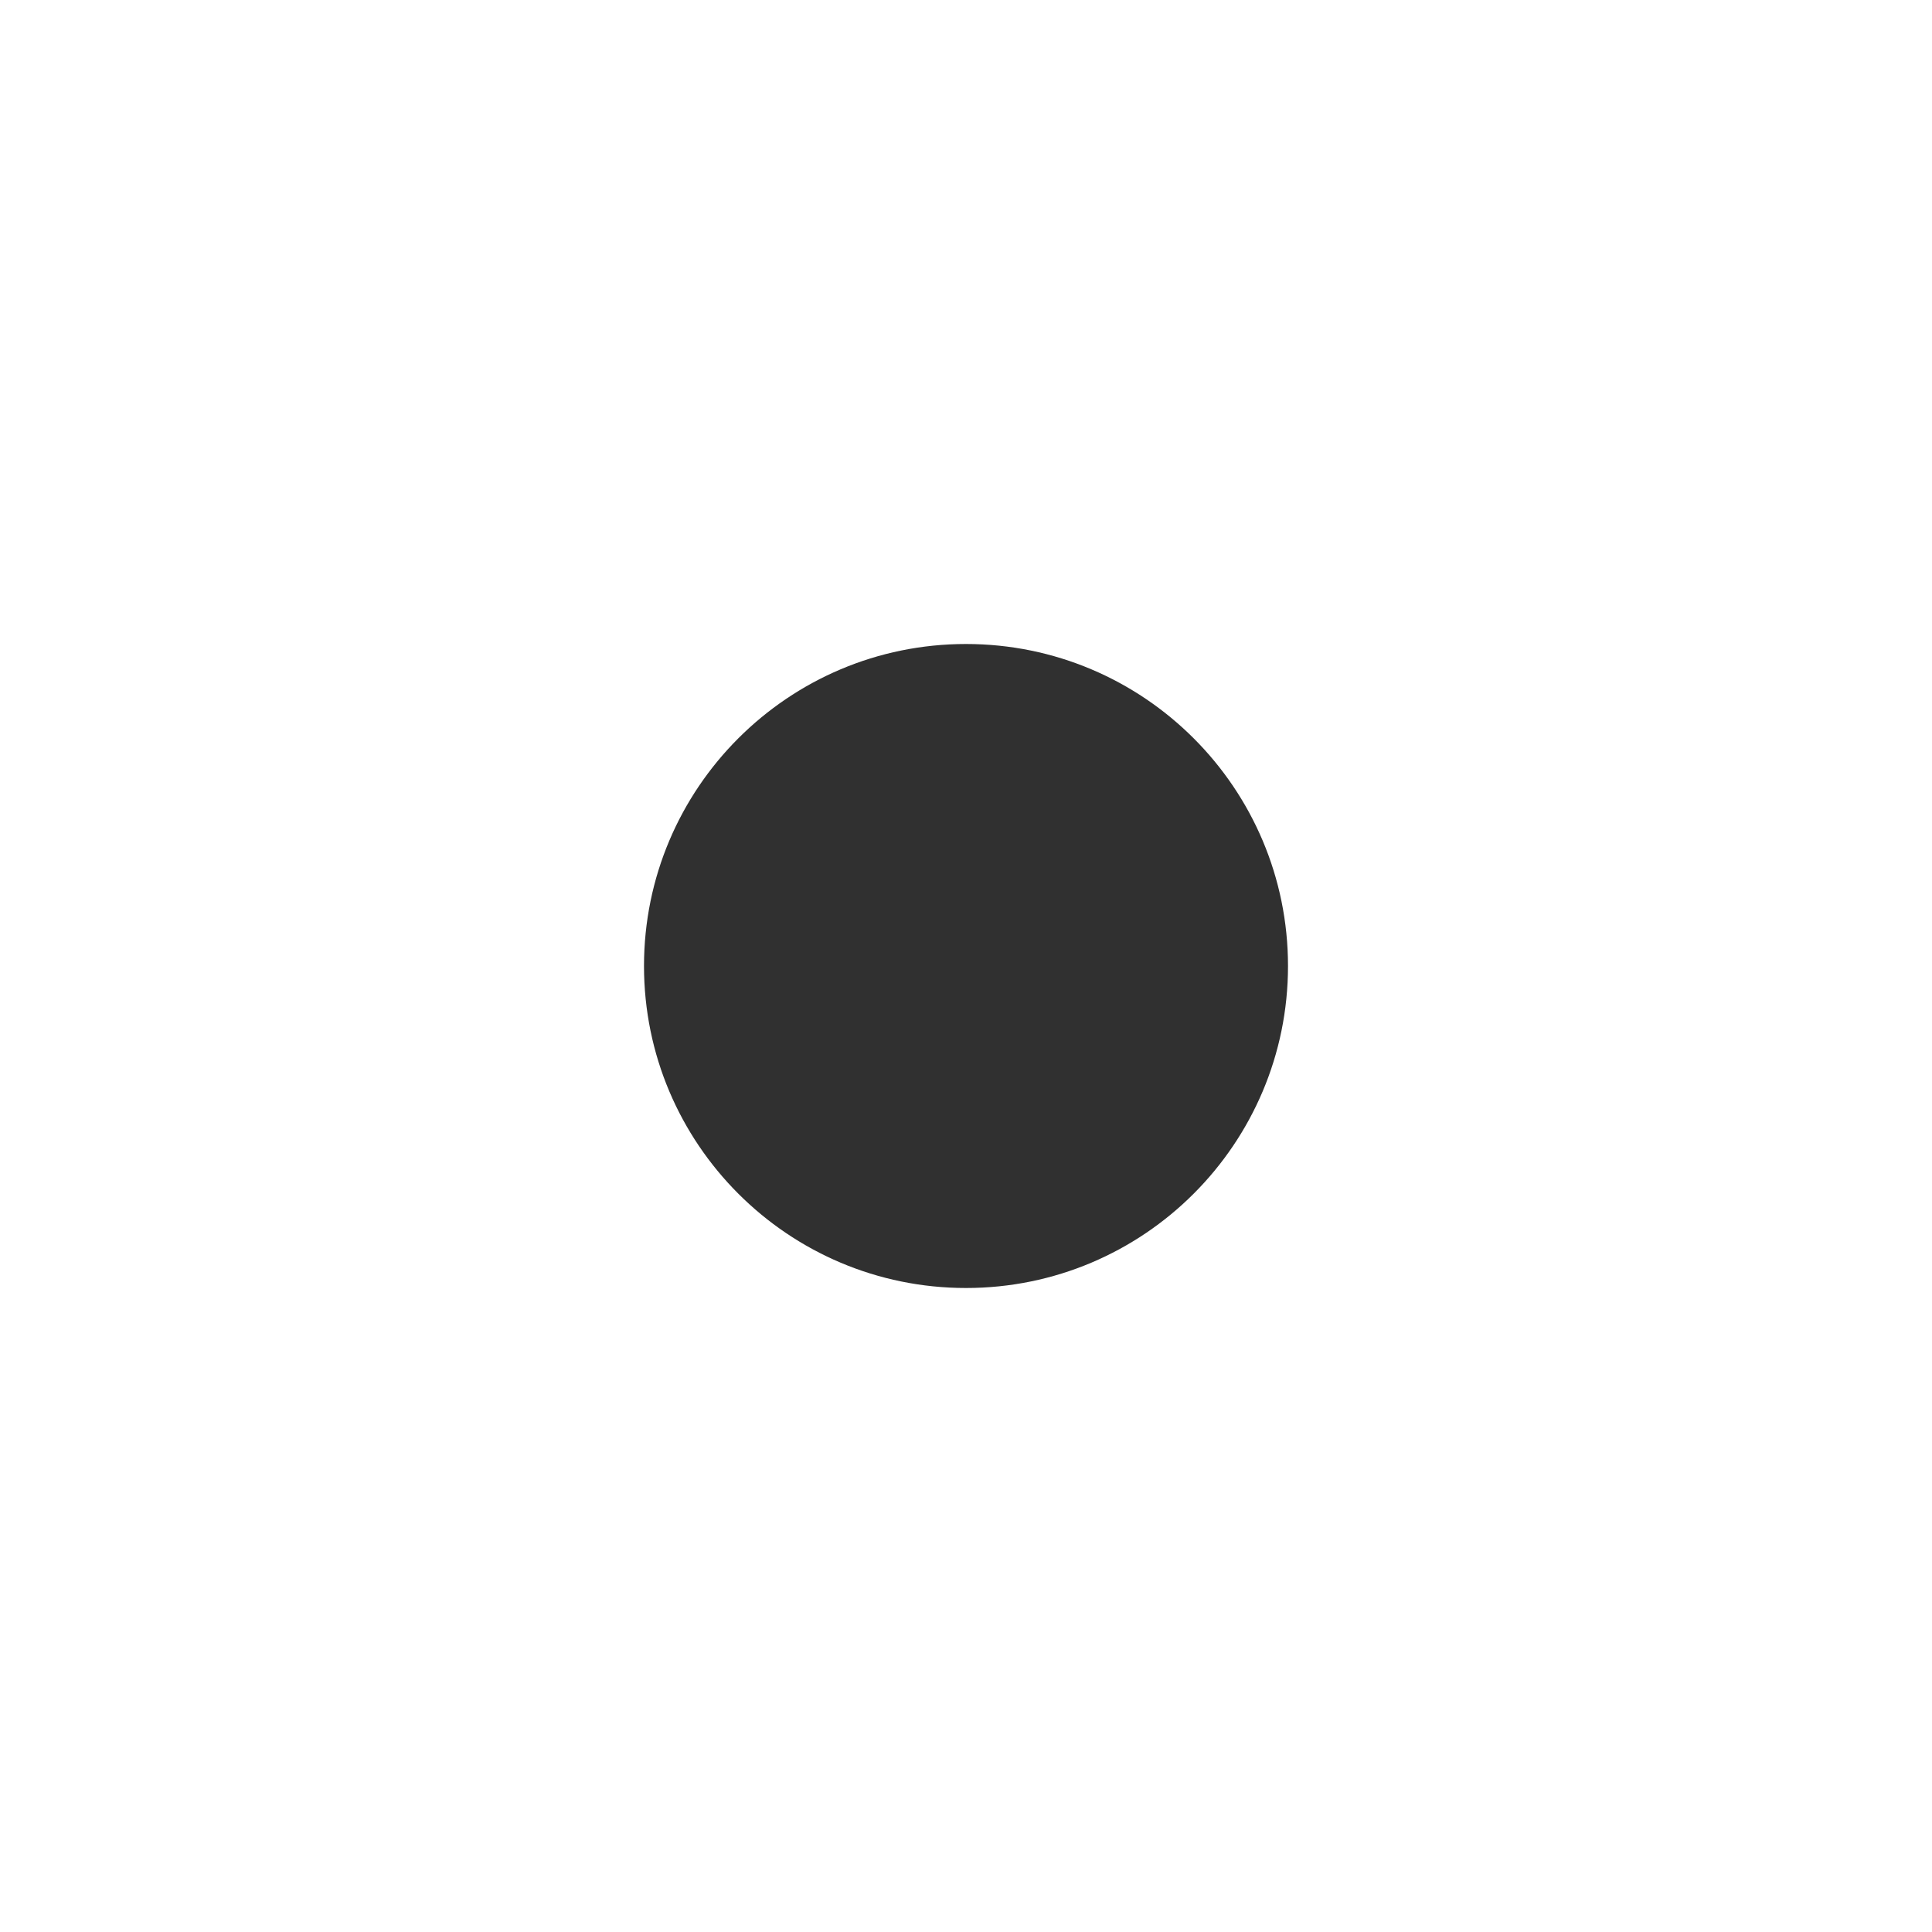
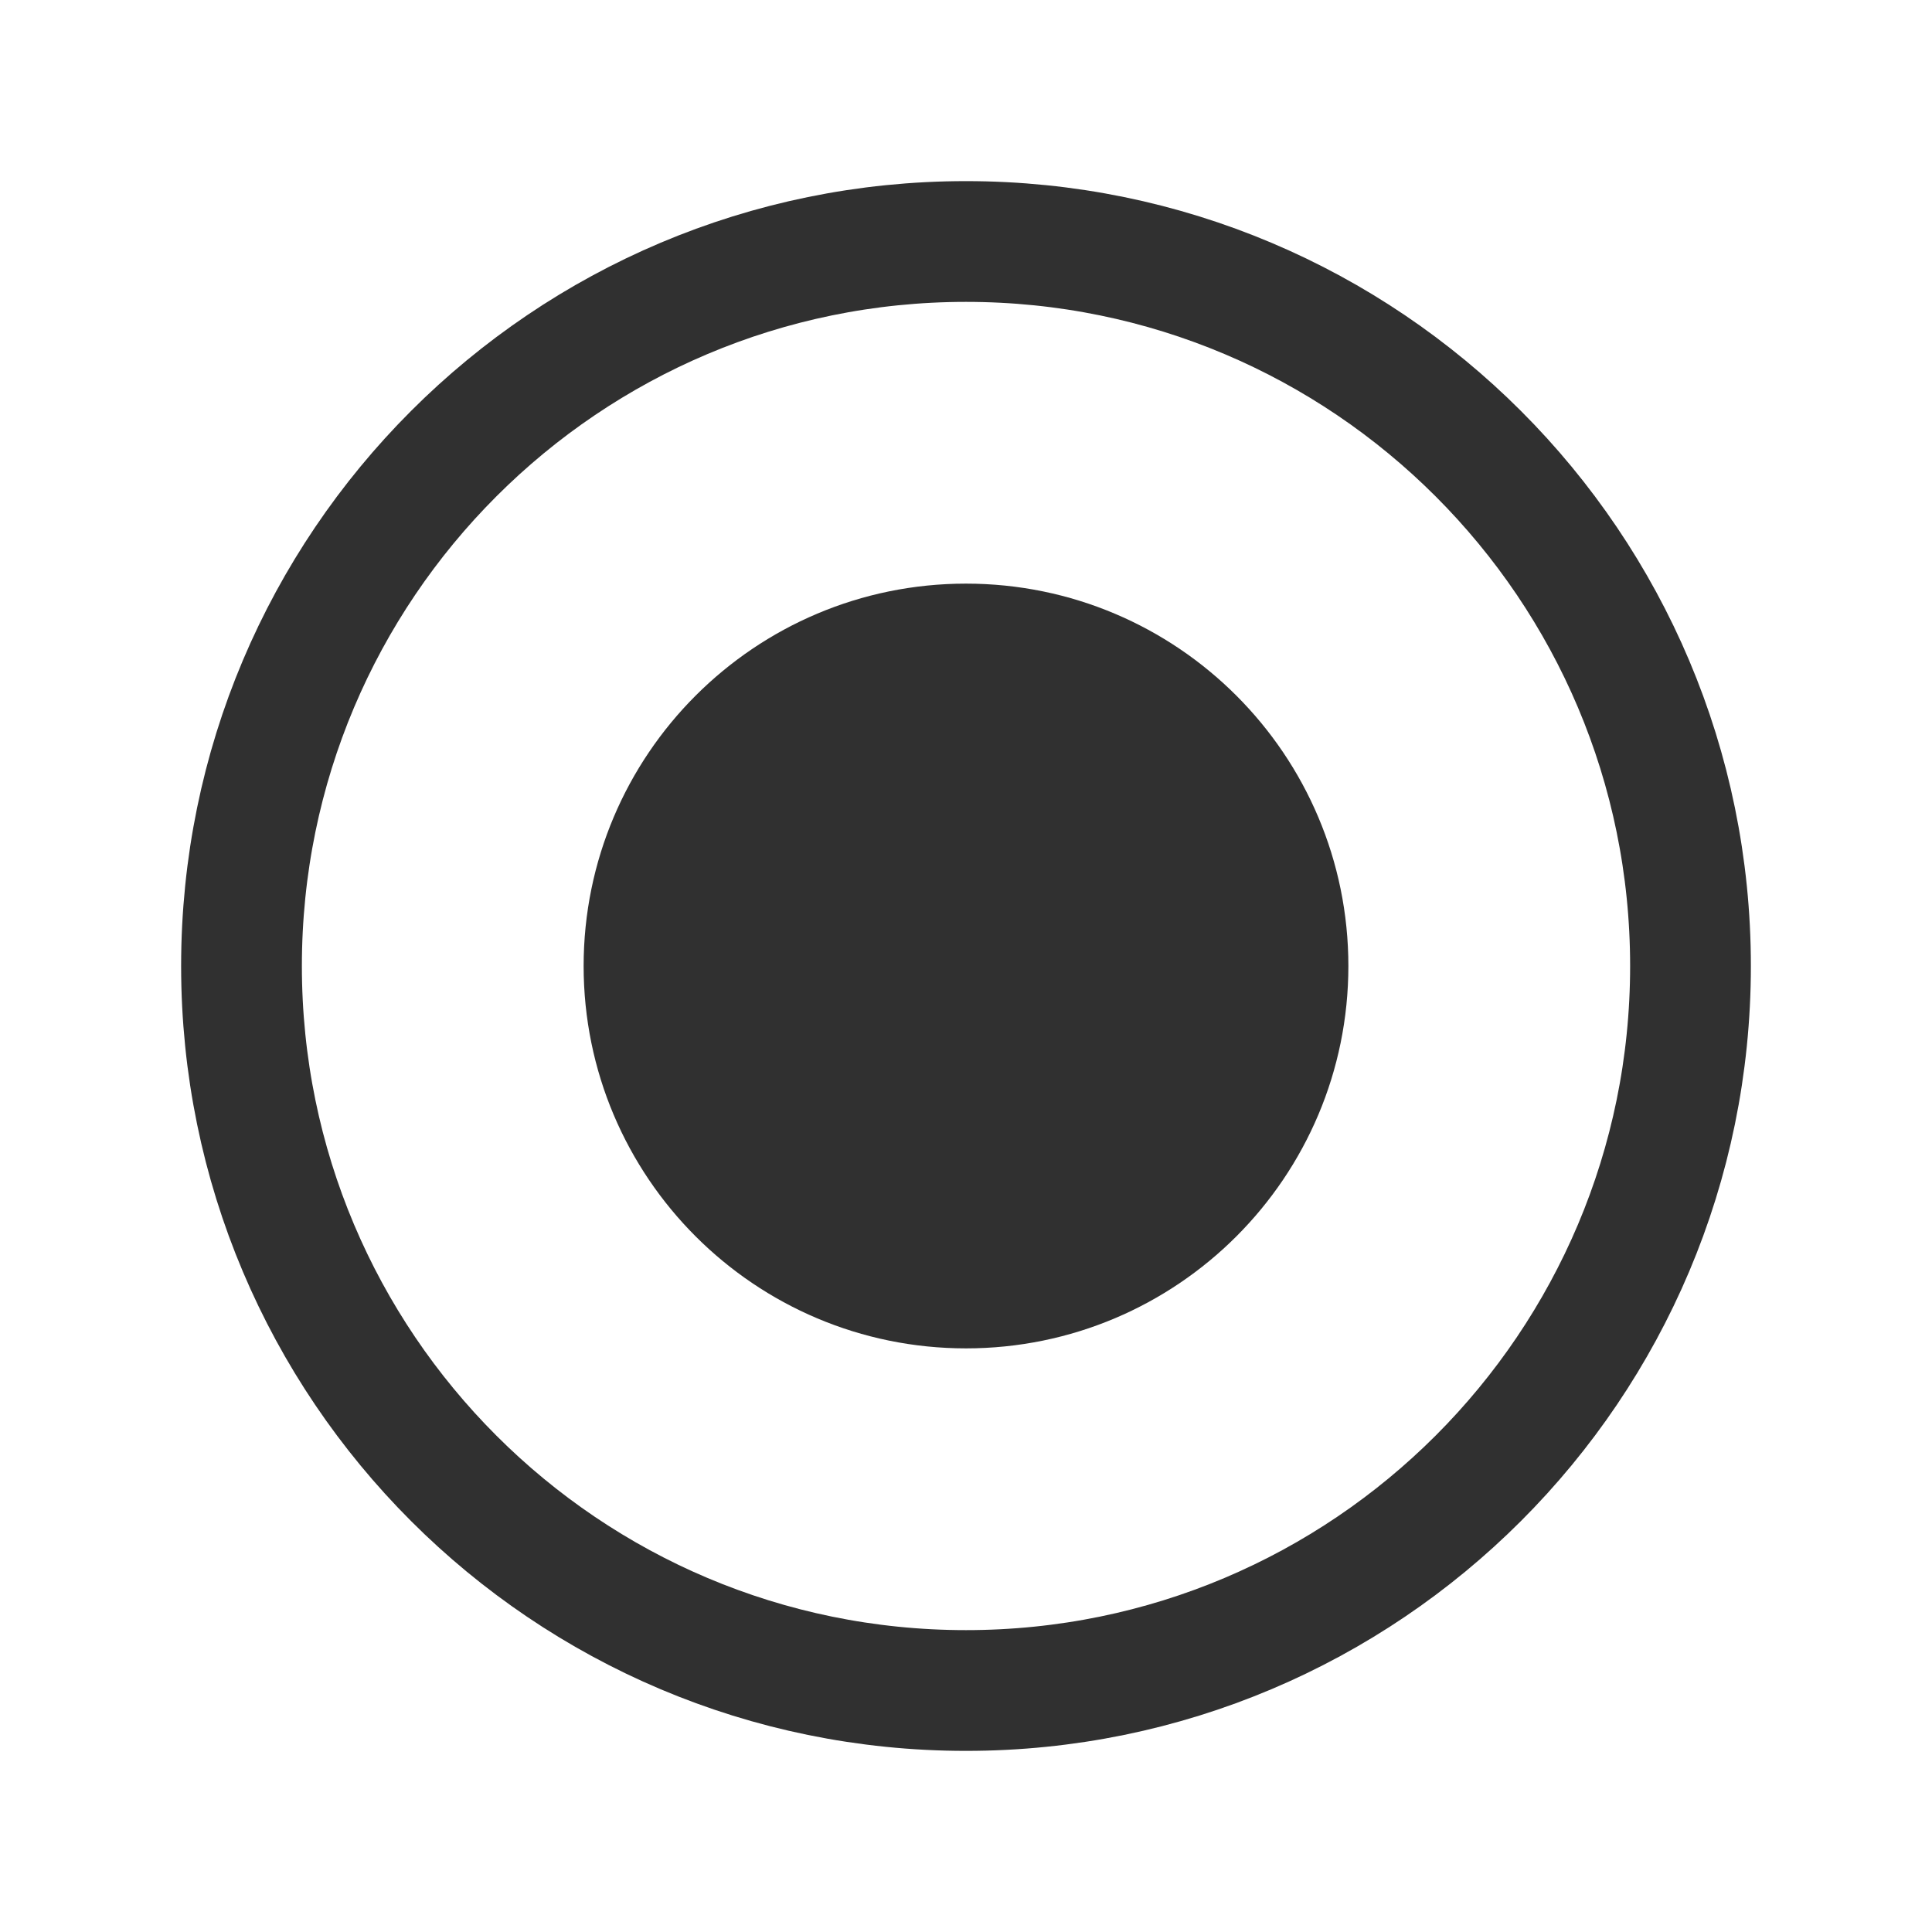
<svg xmlns="http://www.w3.org/2000/svg" width="24" height="24" viewBox="0 0 24 24" fill="none">
-   <path d="M12 21C16.971 21 21 16.971 21 12C21 7.029 16.971 3 12 3C7.029 3 3 7.029 3 12C3 16.971 7.029 21 12 21Z" stroke-width="1.5" stroke-linecap="round" stroke-linejoin="round" />
-   <path d="M12 16C14.209 16 16 14.209 16 12C16 9.791 14.209 8 12 8C9.791 8 8 9.791 8 12C8 14.209 9.791 16 12 16Z" fill="#303030" stroke-width="1.5" stroke-linecap="round" stroke-linejoin="round" />
+   <path d="M12 21C16.971 21 21 16.971 21 12C21 7.029 16.971 3 12 3C7.029 3 3 7.029 3 12C3 16.971 7.029 21 12 21Z" stroke="#303030" stroke-width="1.5" stroke-linecap="round" stroke-linejoin="round" />
+   <path d="M12 16C14.209 16 16 14.209 16 12C16 9.791 14.209 8 12 8C9.791 8 8 9.791 8 12C8 14.209 9.791 16 12 16Z" fill="#303030" stroke="#303030" stroke-width="1.5" stroke-linecap="round" stroke-linejoin="round" />
</svg>
